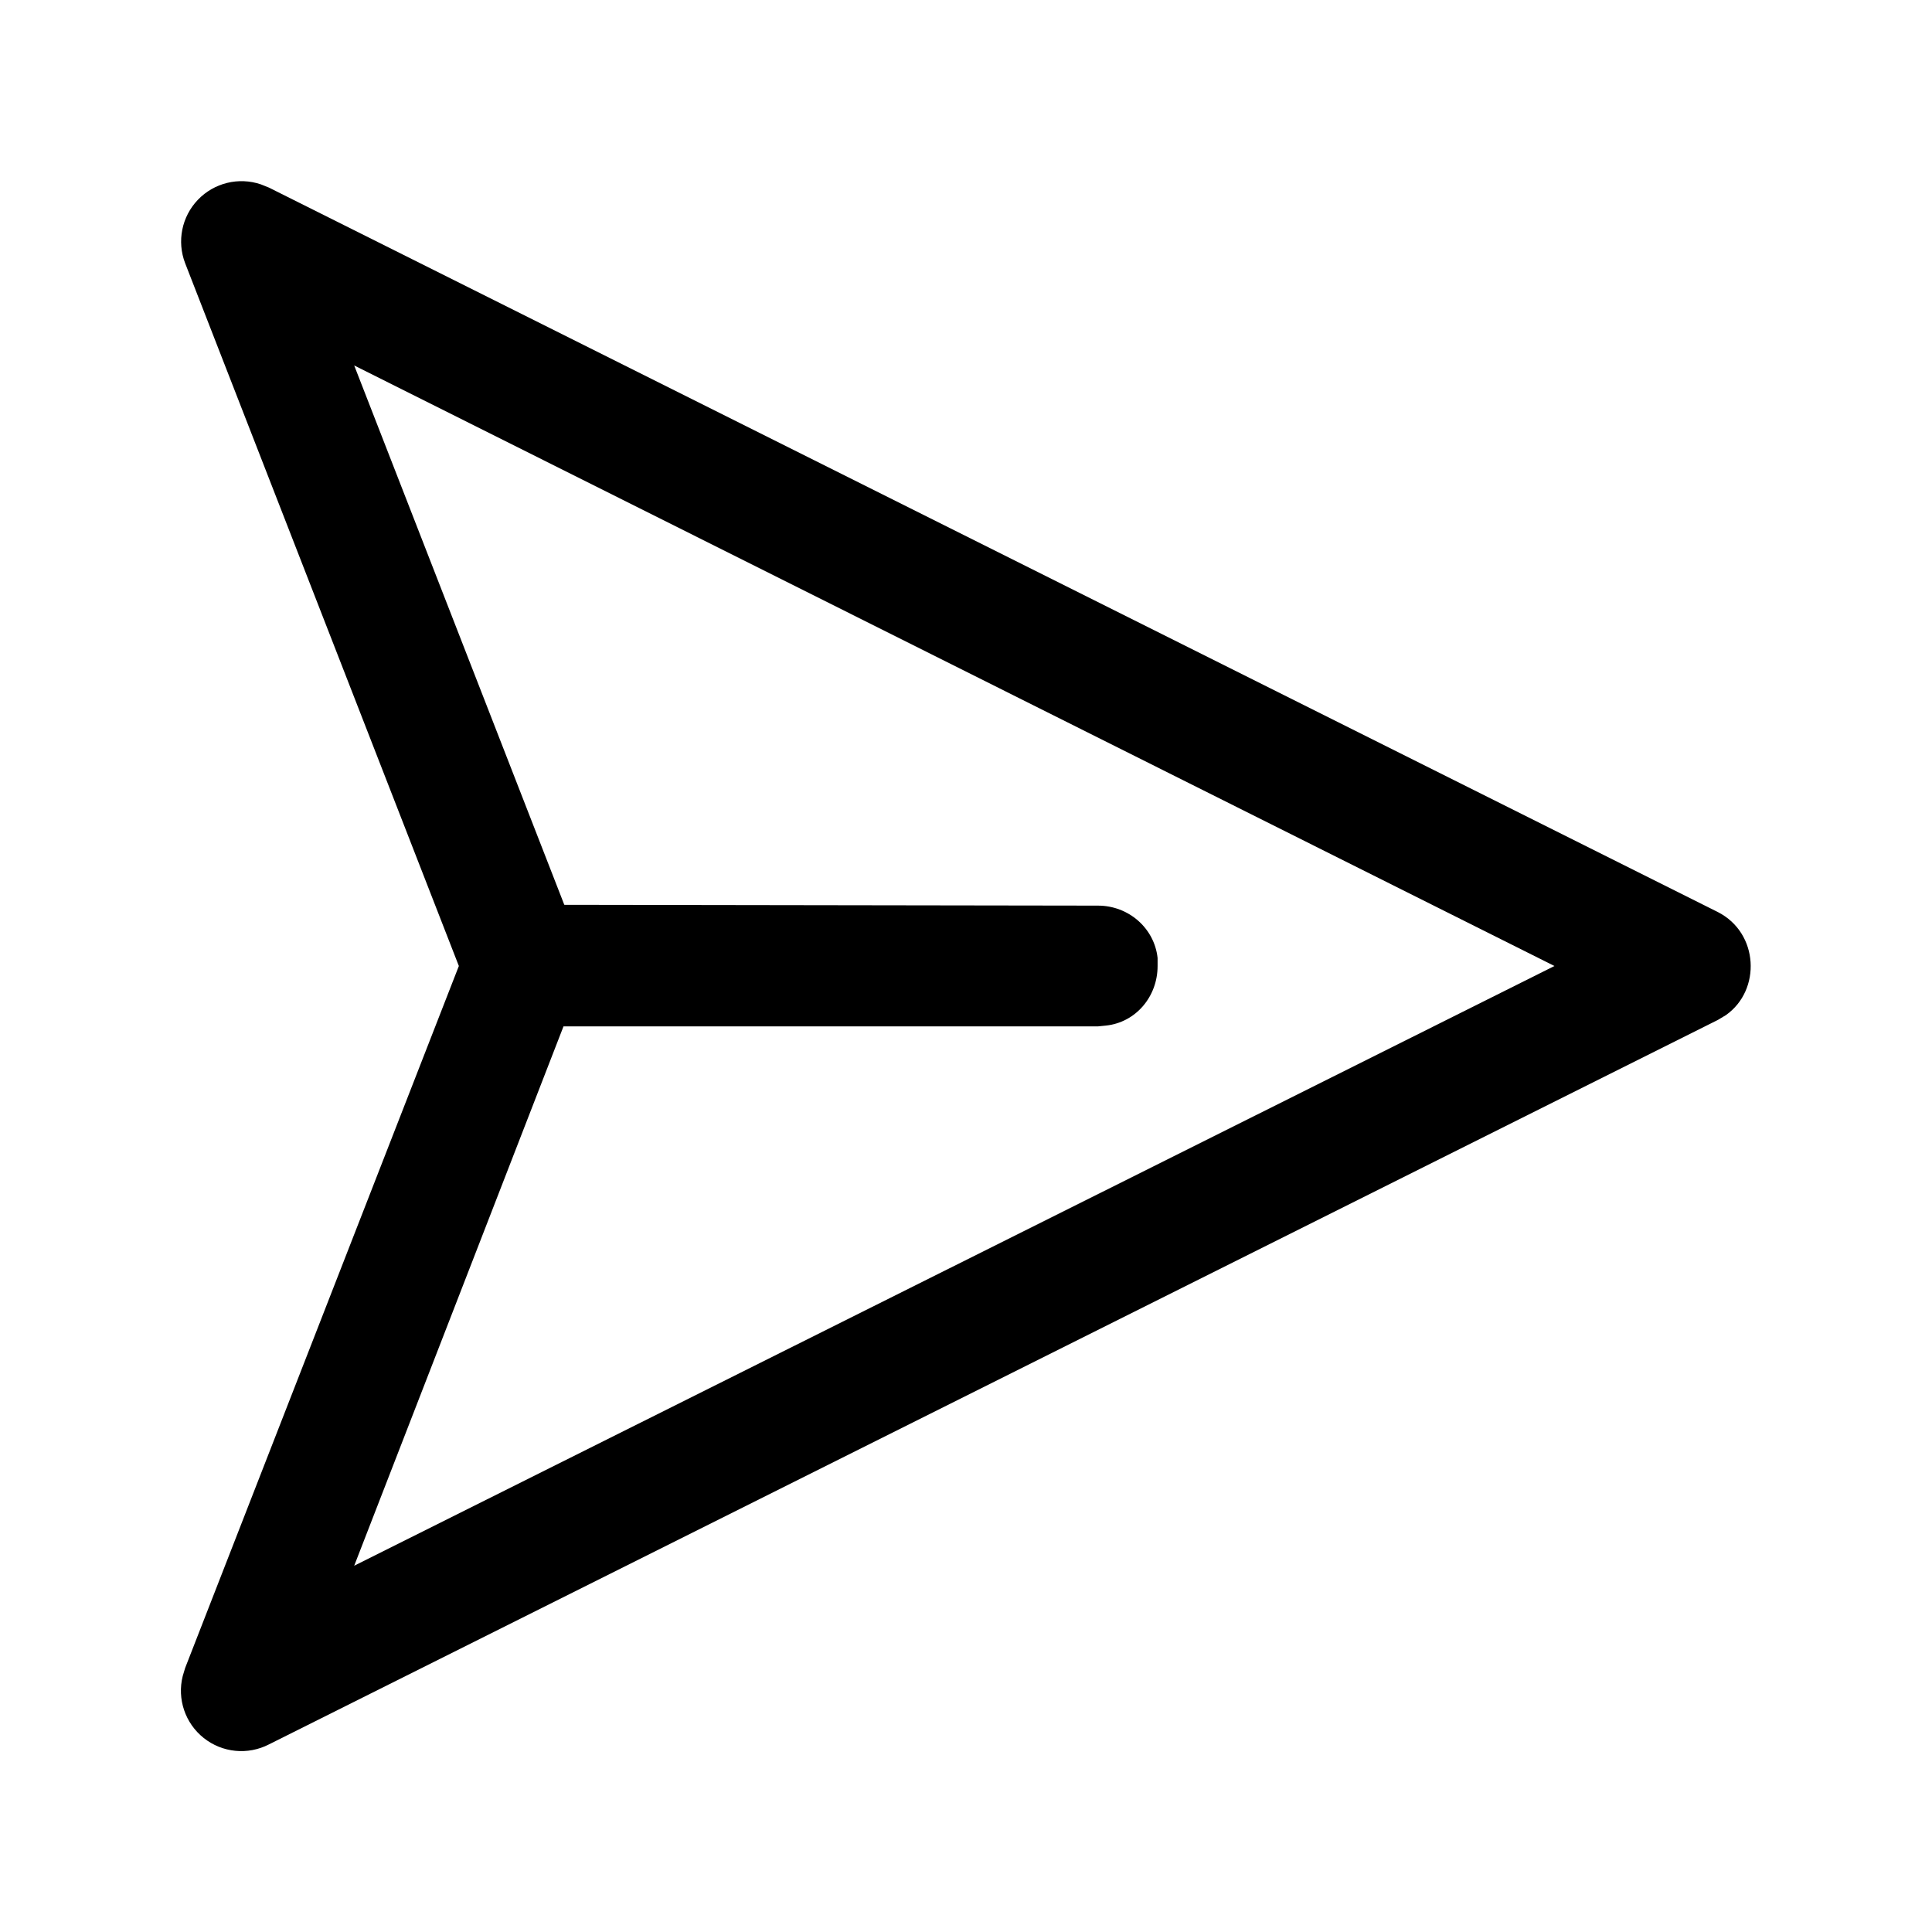
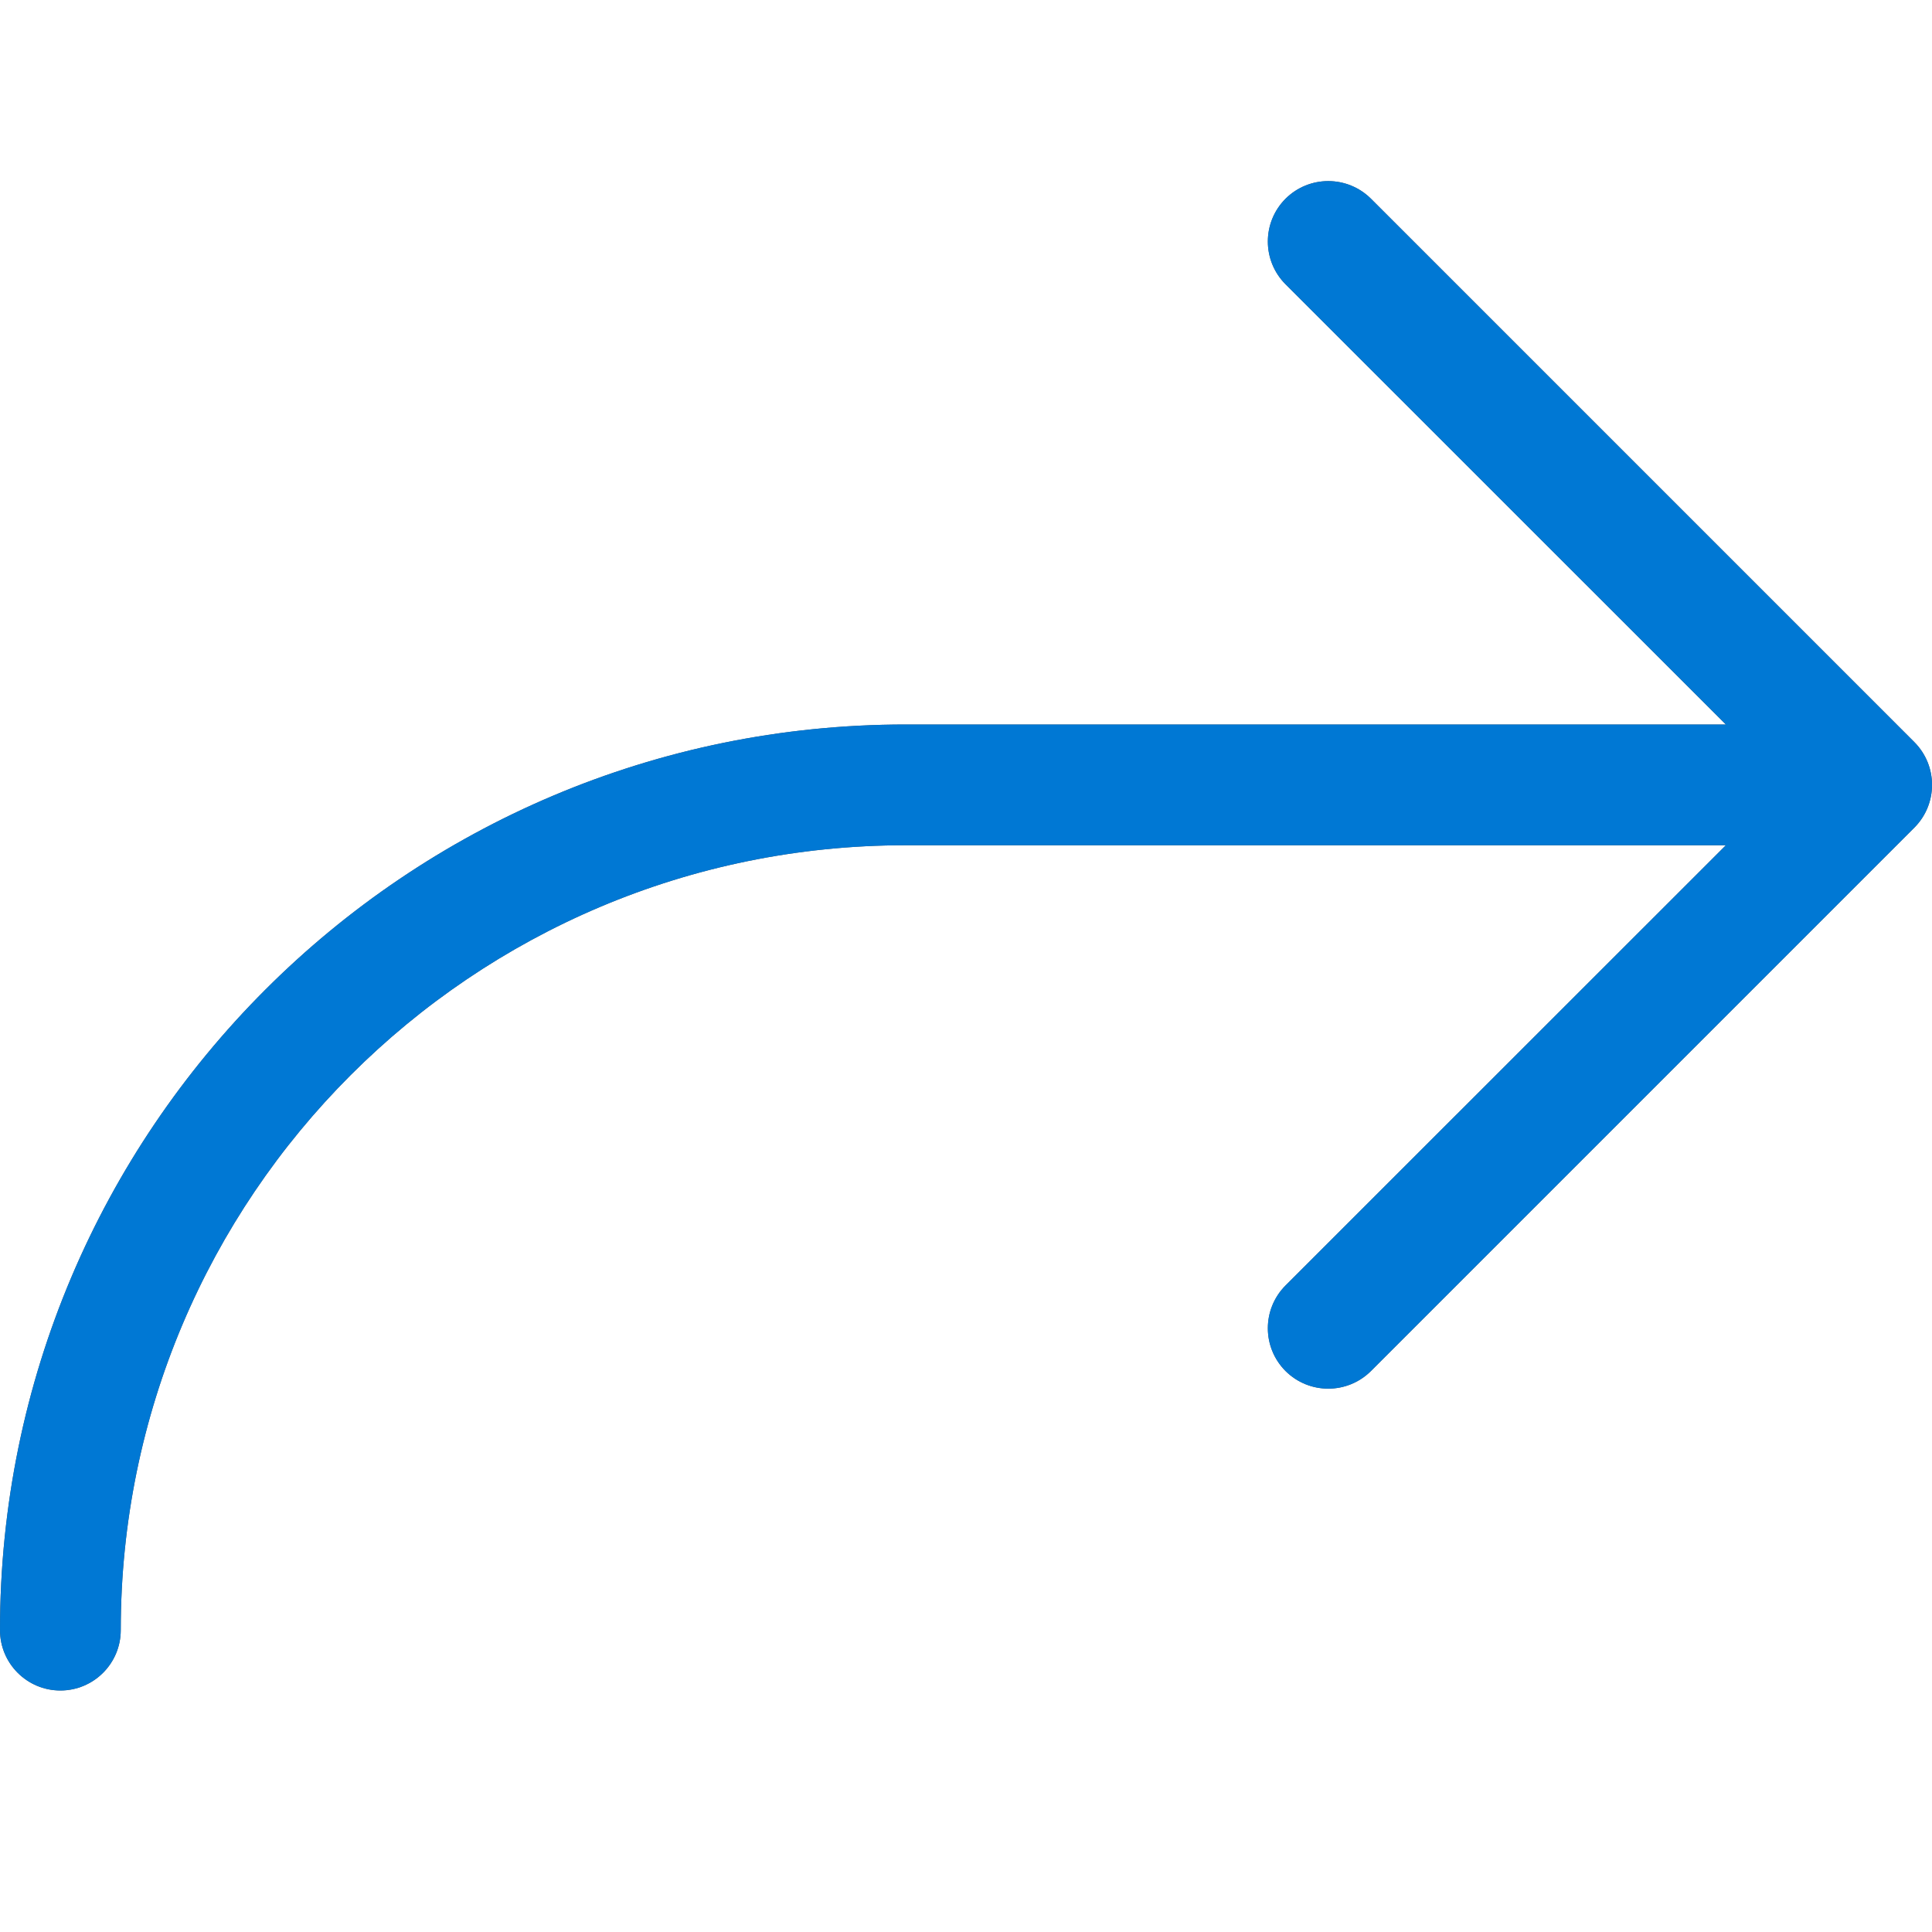
- <svg xmlns="http://www.w3.org/2000/svg" width="24" height="24" viewBox="0 0 24 24">
-   <path fill="currentColor" d="M5.7 12 2.3 3.27a.75.75 0 0 1 .94-.98l.1.04 18 9c.51.26.54.97.1 1.28l-.1.06-18 9a.75.75 0 0 1-1.07-.85l.03-.1zL2.3 3.27zM4.4 4.54l2.61 6.7 6.63.01c.38 0 .7.28.74.65v.1c0 .38-.27.7-.64.74l-.1.01H7l-2.6 6.7L19.31 12z" />
+ <svg xmlns="http://www.w3.org/2000/svg" viewBox="0 0 16 16" fill="none">
+   <path d="M10.646 1.646C10.451 1.842 10.451 2.158 10.646 2.354L14.293 6H7.5C3.358 6 0 9.358 0 13.5C0 13.776 0.224 14 0.5 14C0.776 14 1 13.776 1 13.5C1 9.91 3.91 7 7.5 7H14.293L10.646 10.646C10.451 10.842 10.451 11.158 10.646 11.354C10.842 11.549 11.158 11.549 11.354 11.354L15.854 6.854C16.049 6.658 16.049 6.342 15.854 6.146L11.354 1.646C11.158 1.451 10.842 1.451 10.646 1.646Z" fill="#555555" />
+   <path d="M10.646 1.646C10.451 1.842 10.451 2.158 10.646 2.354L14.293 6H7.5C3.358 6 0 9.358 0 13.5C0 13.776 0.224 14 0.5 14C0.776 14 1 13.776 1 13.5C1 9.91 3.91 7 7.5 7H14.293L10.646 10.646C10.451 10.842 10.451 11.158 10.646 11.354C10.842 11.549 11.158 11.549 11.354 11.354L15.854 6.854C16.049 6.658 16.049 6.342 15.854 6.146L11.354 1.646C11.158 1.451 10.842 1.451 10.646 1.646Z" fill="#0078D4" />
</svg>
